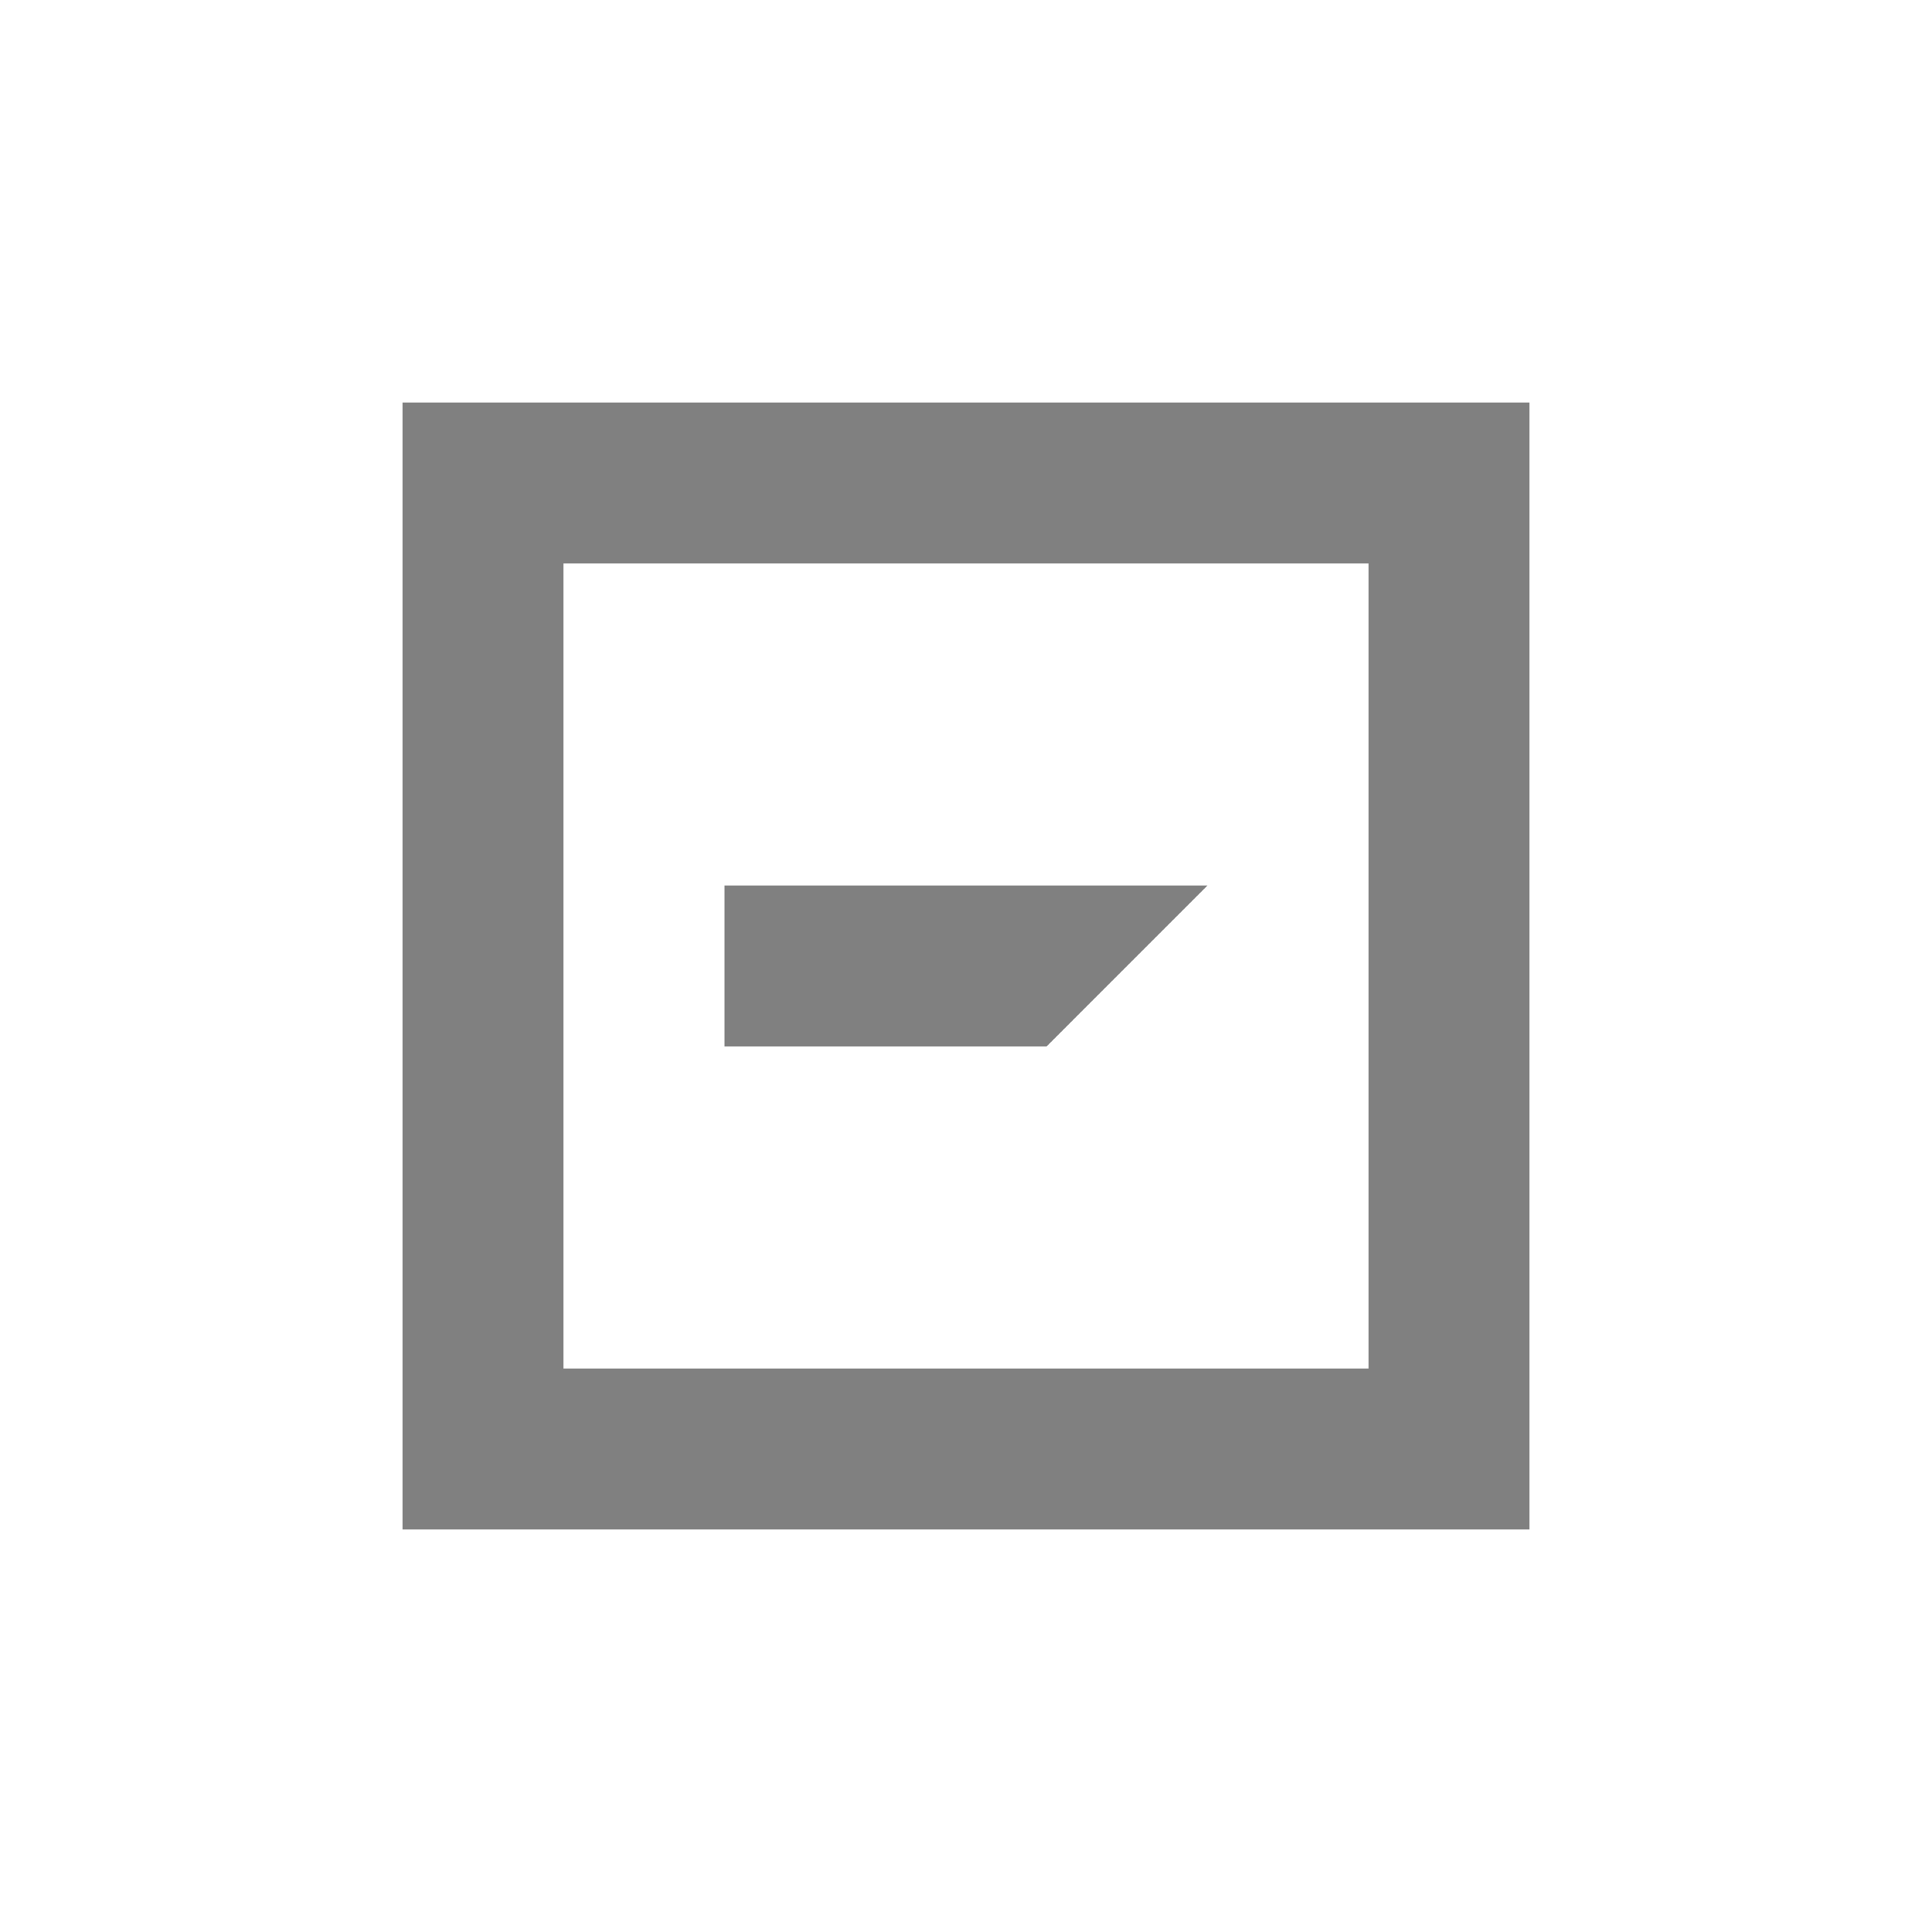
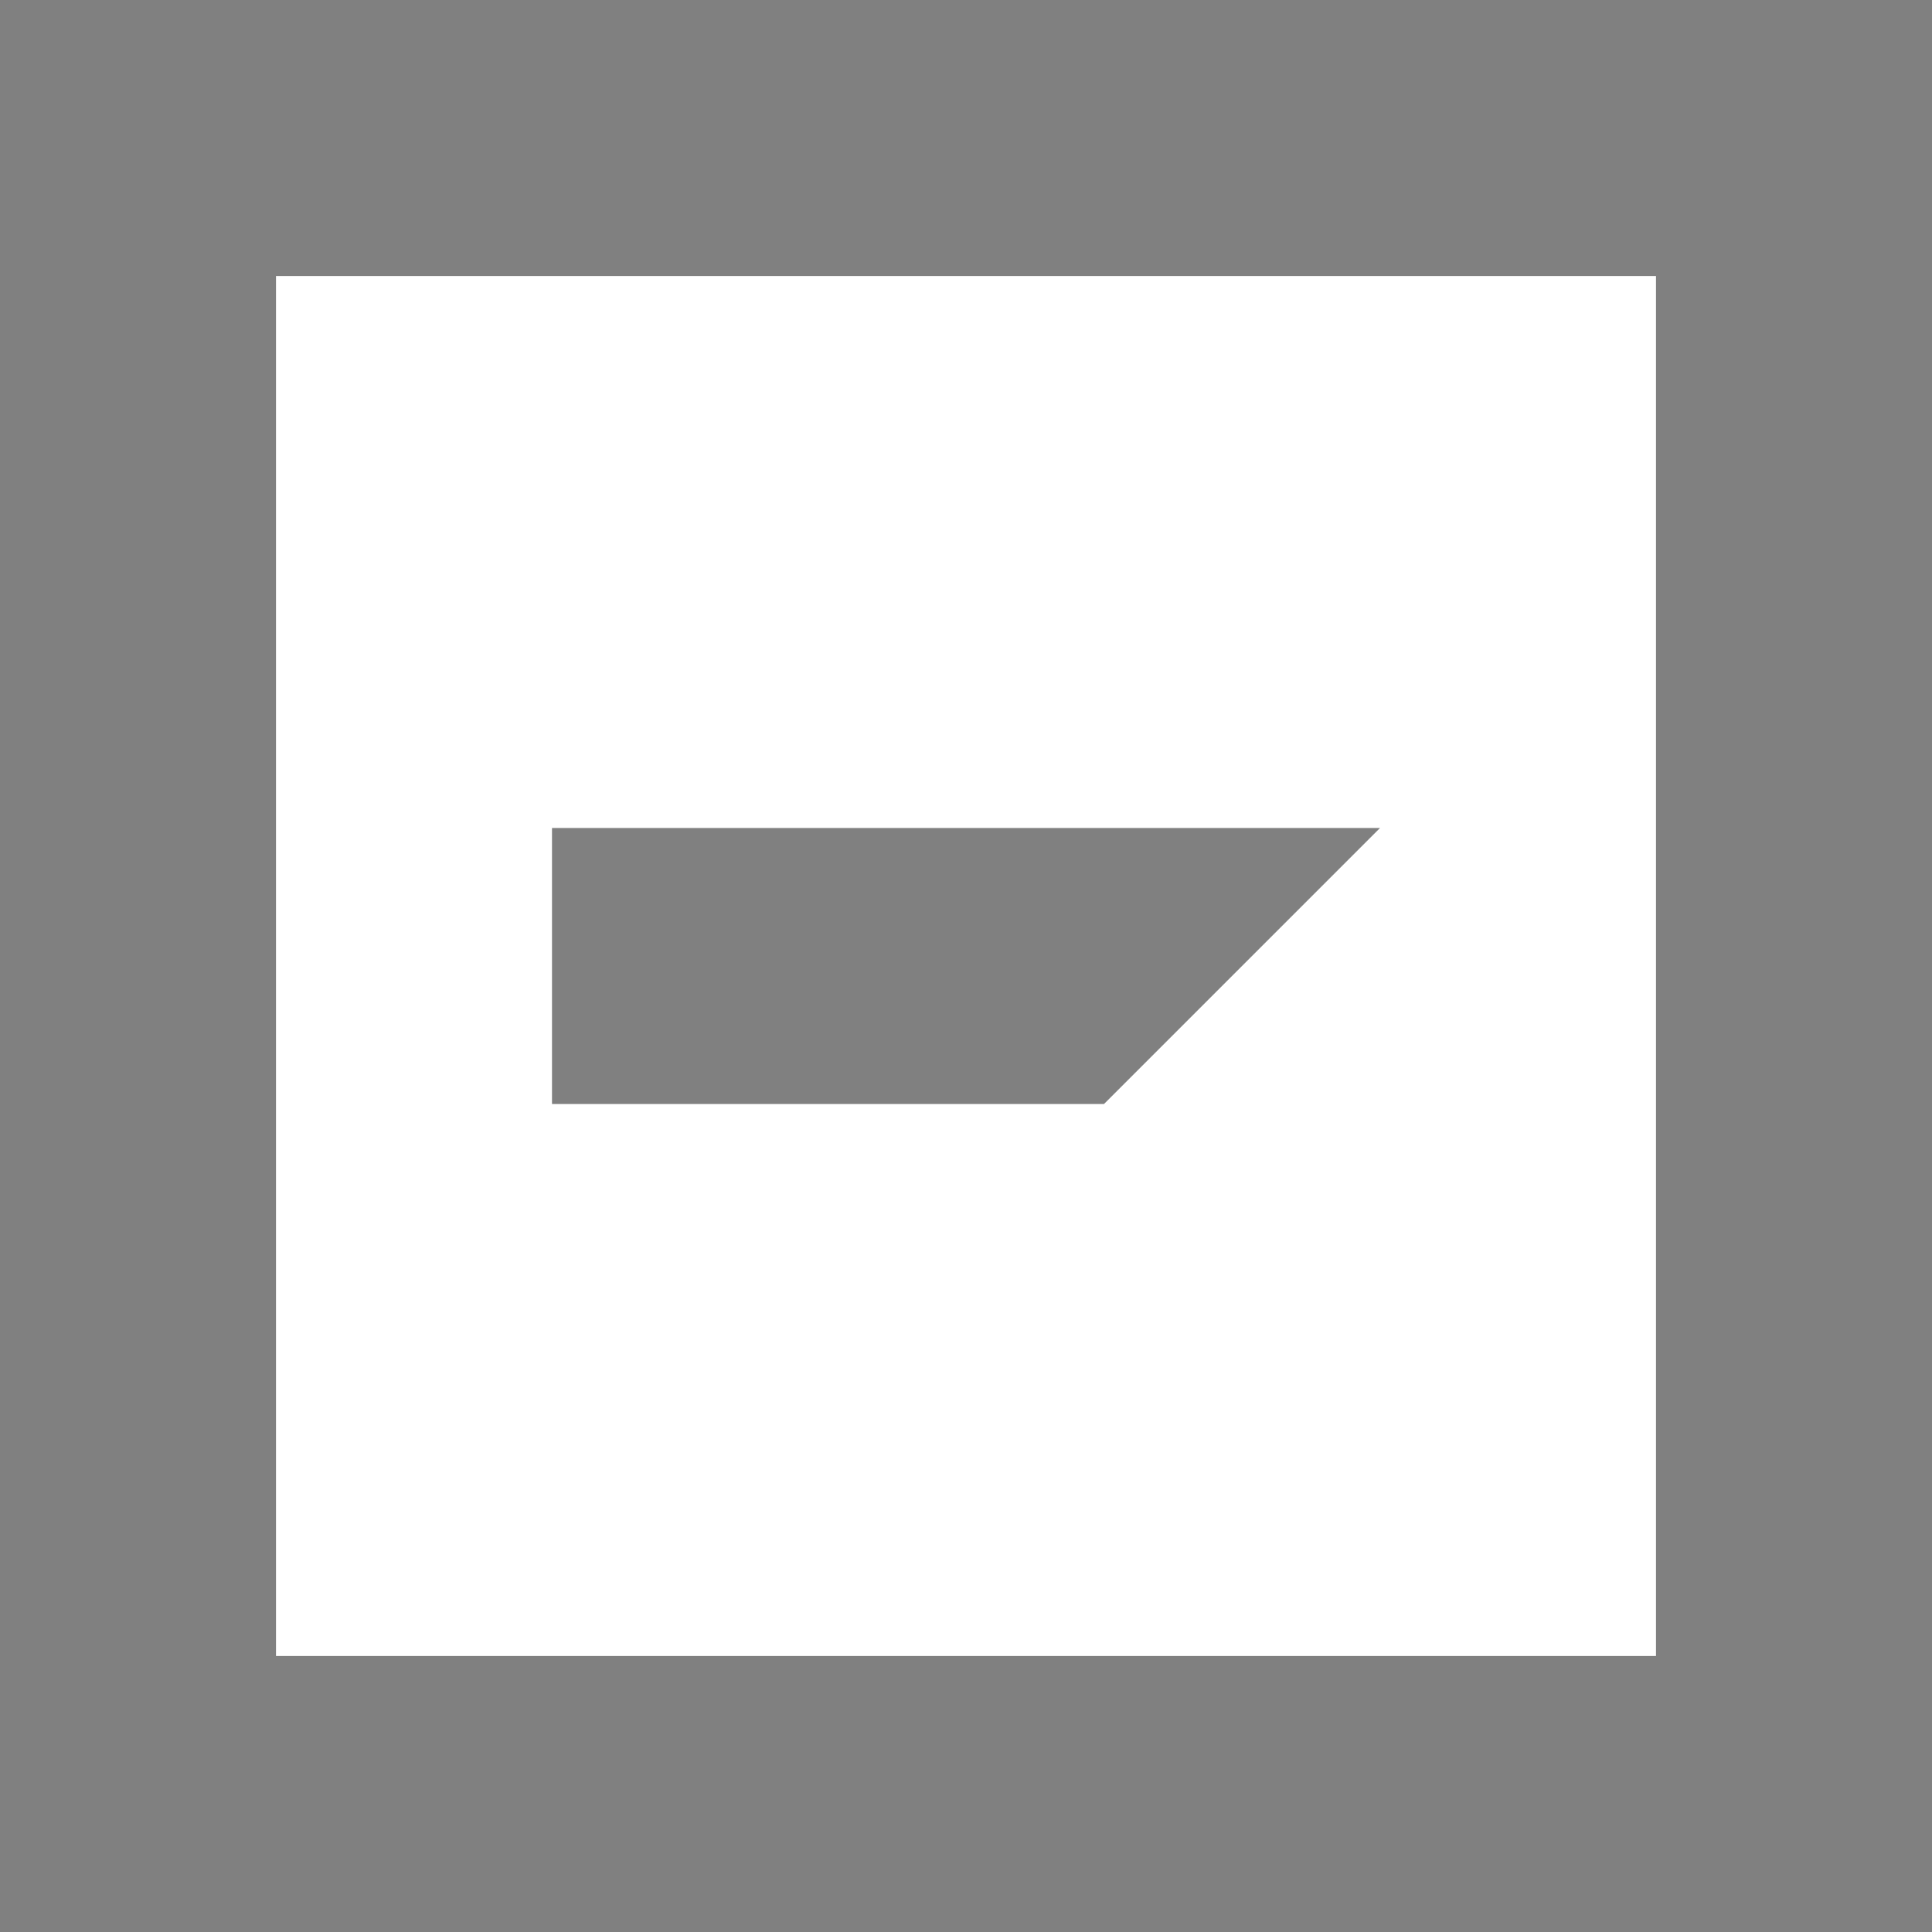
- <svg xmlns="http://www.w3.org/2000/svg" version="1.1" id="Layer_1" x="0px" y="0px" viewBox="0 0 24 24" style="enable-background:new 0 0 24 24;" xml:space="preserve">
-   <style type="text/css">
- 	.st0{fill:#808080;}
- </style>
+ <svg xmlns="http://www.w3.org/2000/svg" id="Layer_1" data-name="Layer 1" width="14" height="14" viewBox="0 0 14 14">
+   <defs>
+     <style>
+       .cls-1 {
+         fill: gray;
+       }
+     </style>
+   </defs>
  <g>
-     <path class="st0" d="M5,5v14h14V5H5z M17,17H7V7h10V17z" />
-     <polygon class="st0" points="15,11 13,13 9,13 9,11  " />
+     <path class="cls-1" d="M5,5V19H19V5ZM17,17H7V7H17Z" transform="translate(-5 -5)" />
+     <polygon class="cls-1" points="10 6 8 8 4 8 4 6 10 6" />
  </g>
</svg>
